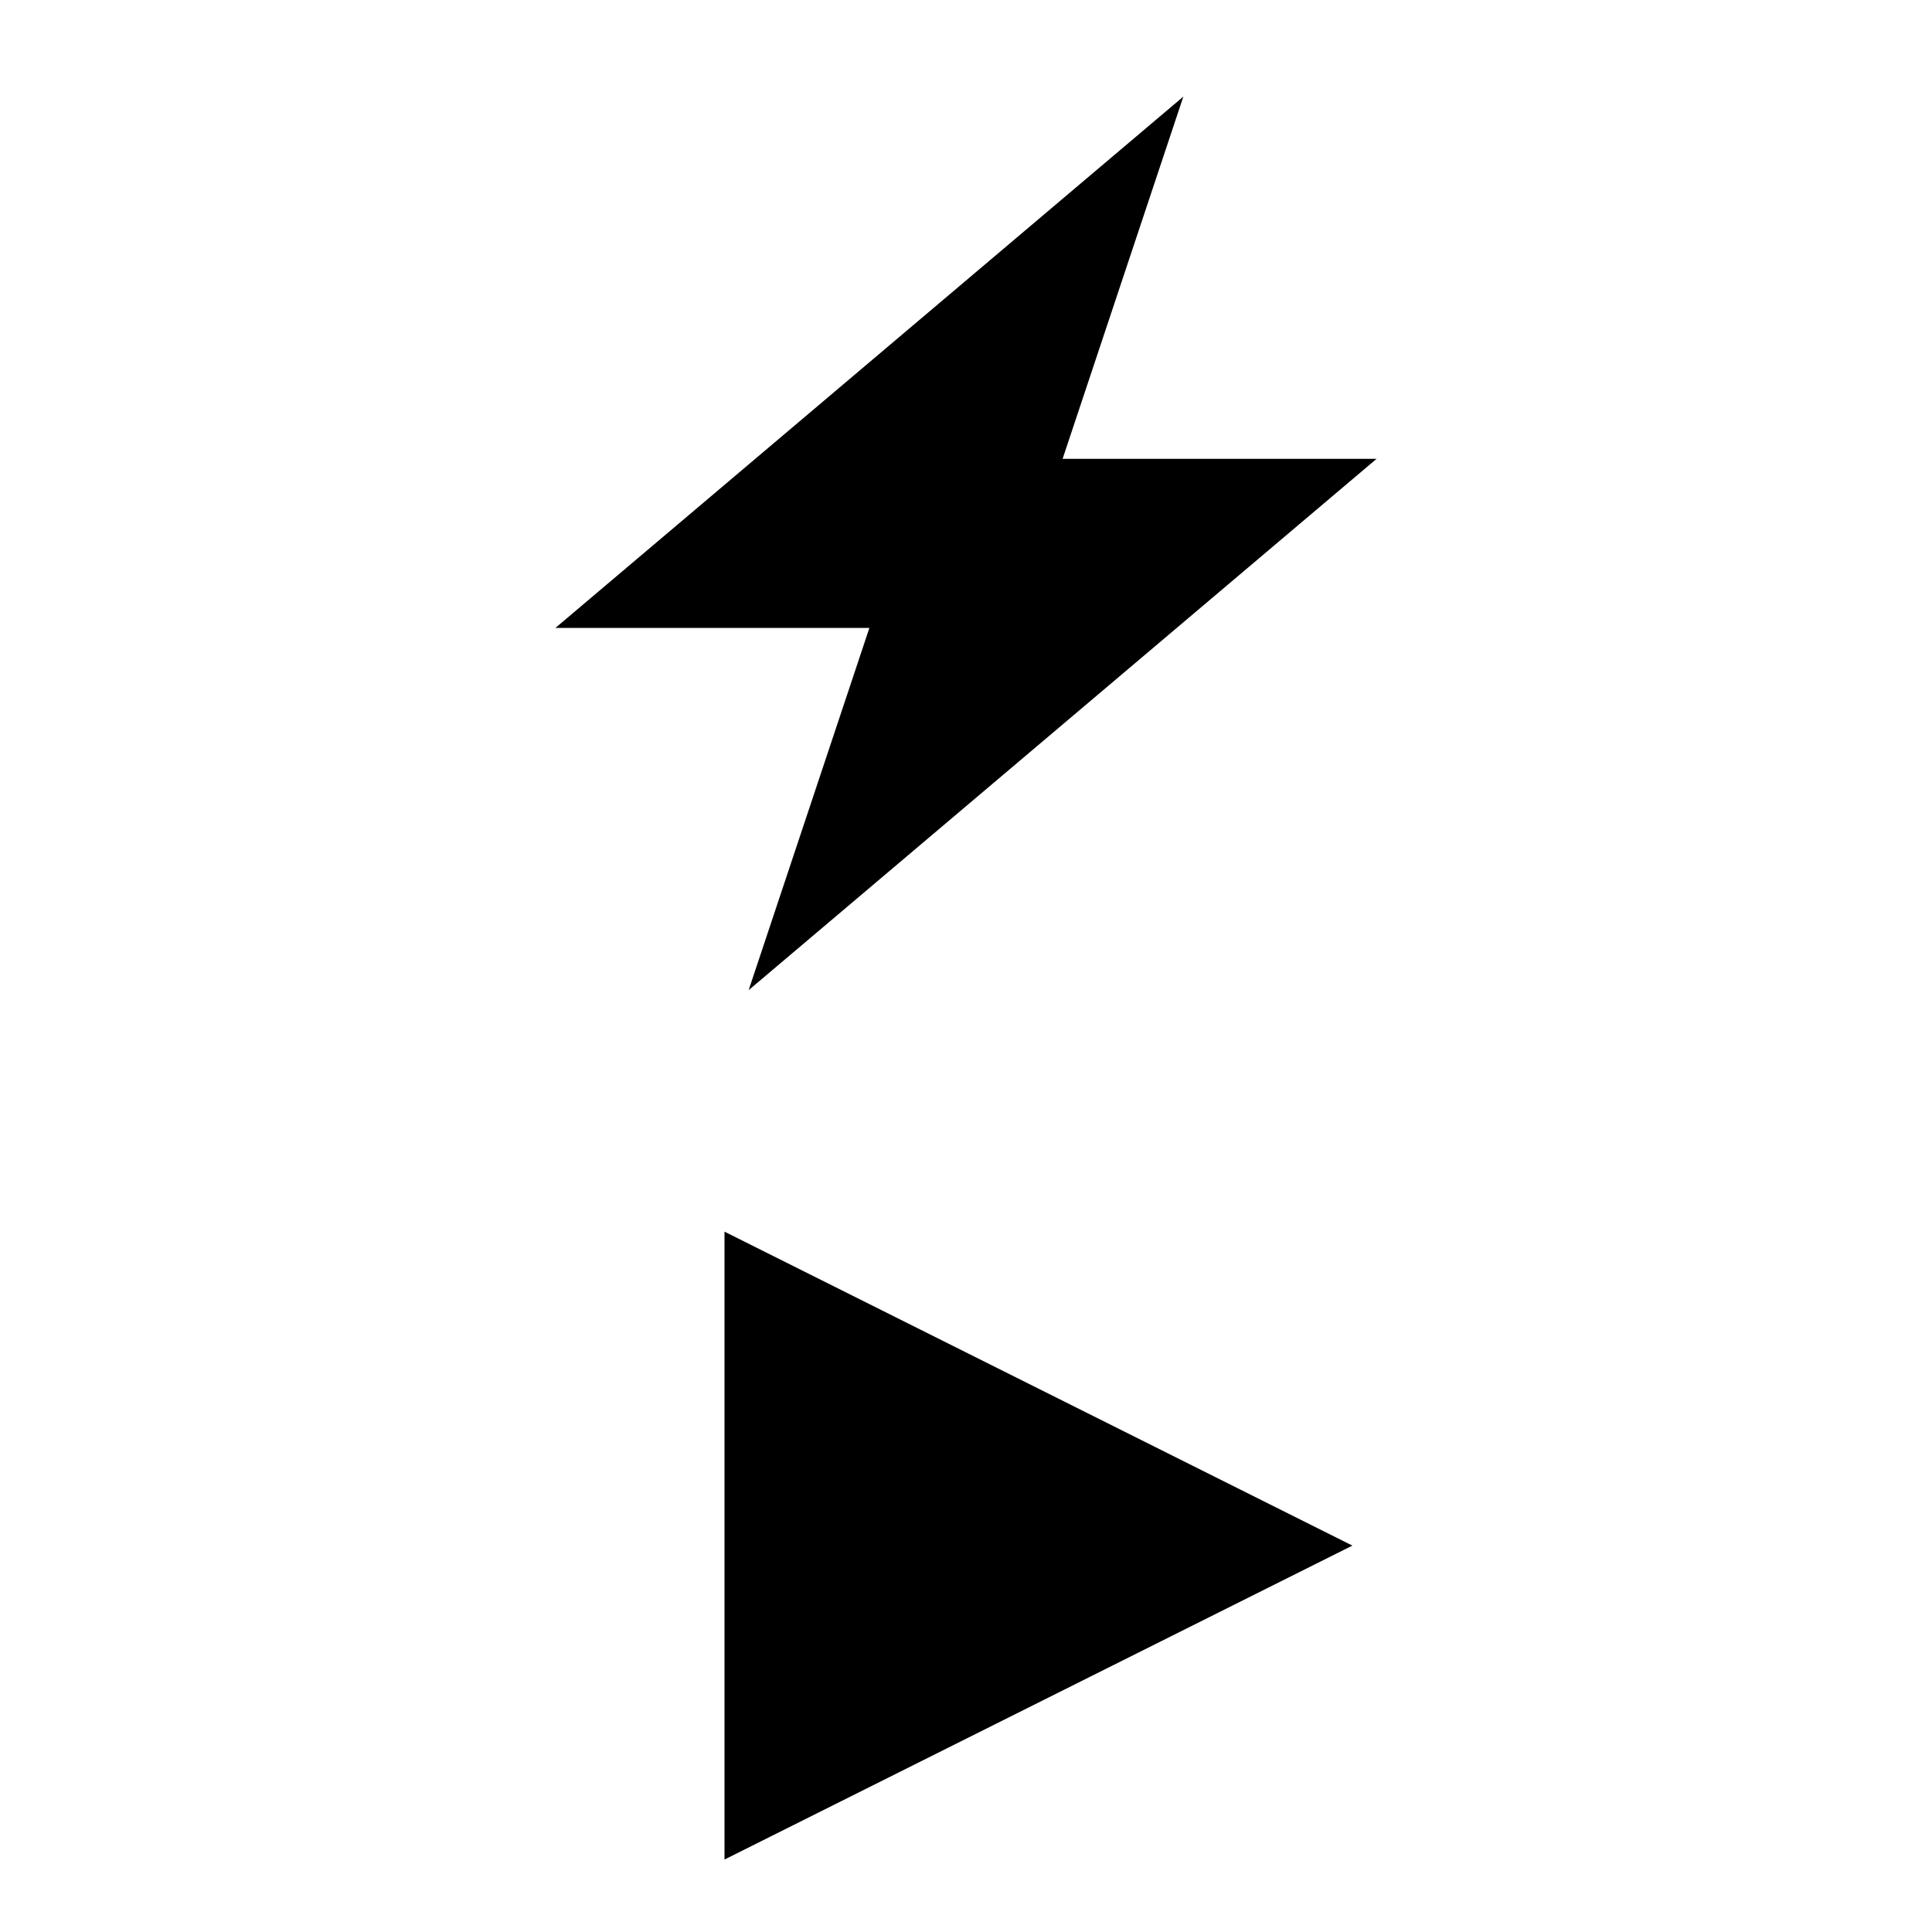
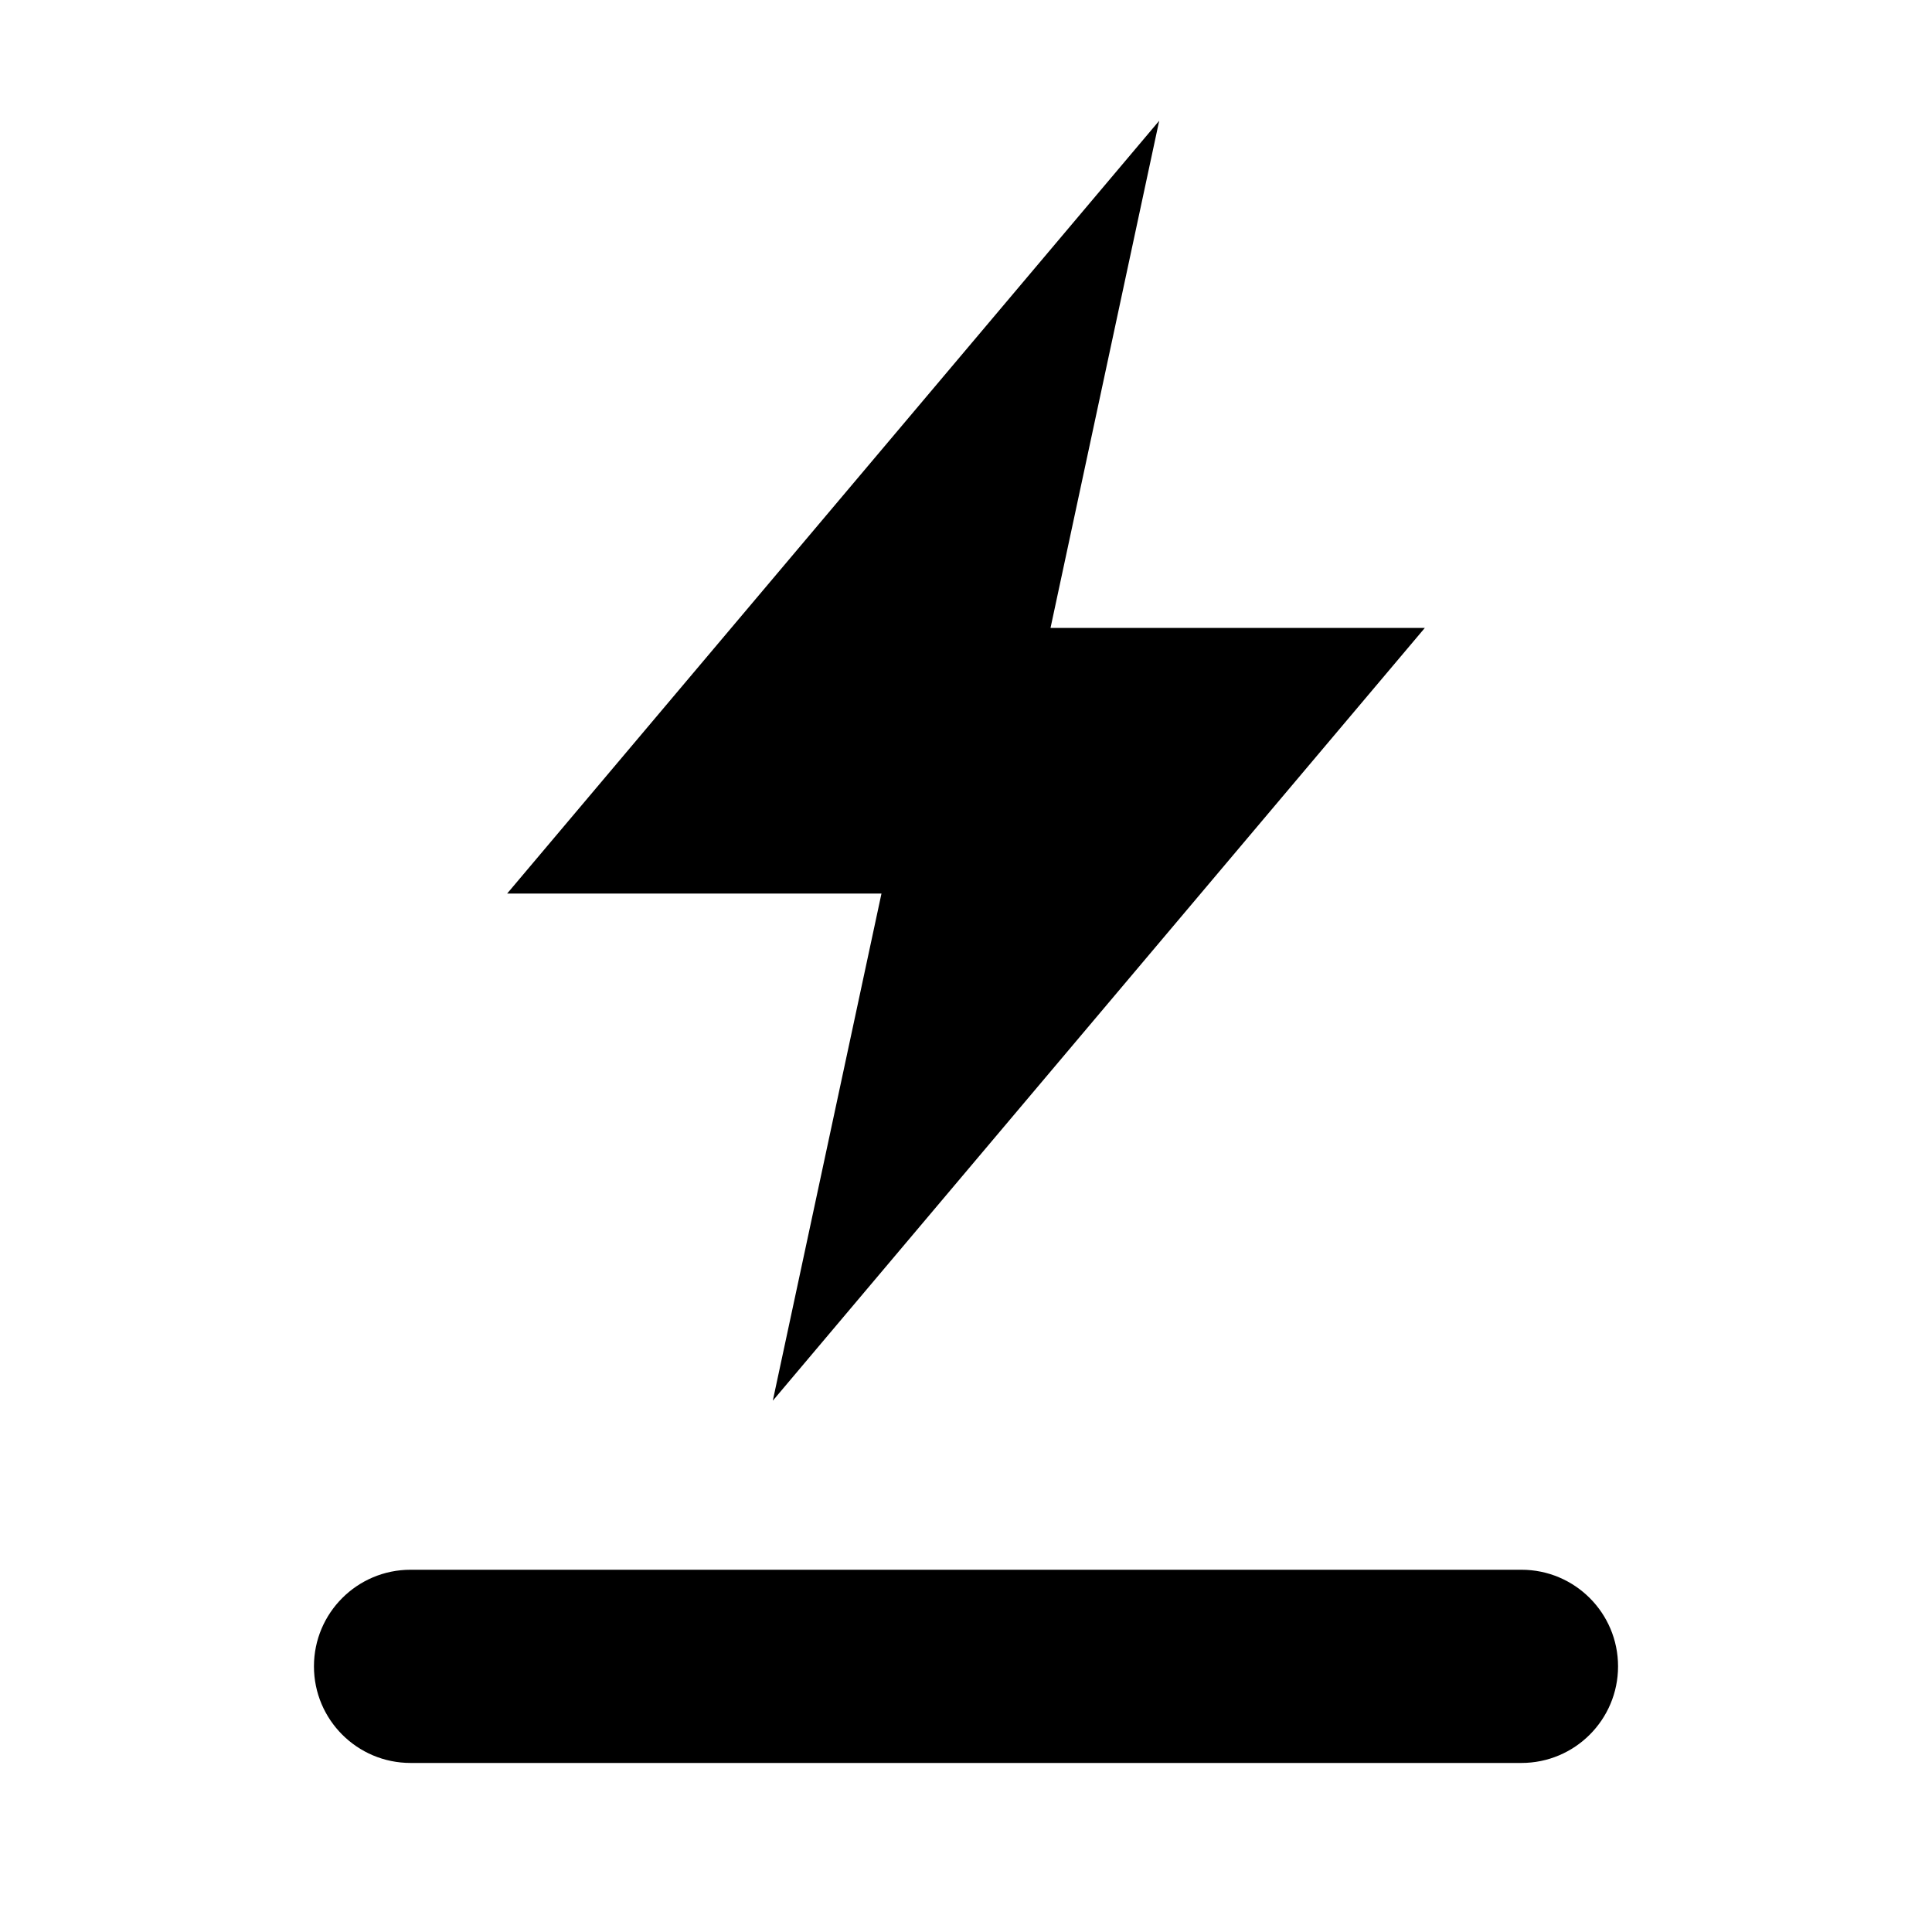
<svg xmlns="http://www.w3.org/2000/svg" width="16" height="16" viewBox="0 0 16 16" fill="none">
-   <path d="M9.8 0.8L4.6 5.2H7.2L6.2 8.2L11.4 3.8H8.8L9.8 0.8Z" fill="black" />
-   <path d="M6 10.2L11.2 12.8L6 15.4V10.2Z" fill="black" />
+   <path d="M9.6 1L4.2 7.4H7.3L6.4 11.6L11.8 5.2H8.7L9.6 1Z" fill="black" />
+   <rect x="2.6" y="13" width="10.8" height="1.6" rx="0.8" fill="black" />
</svg>
